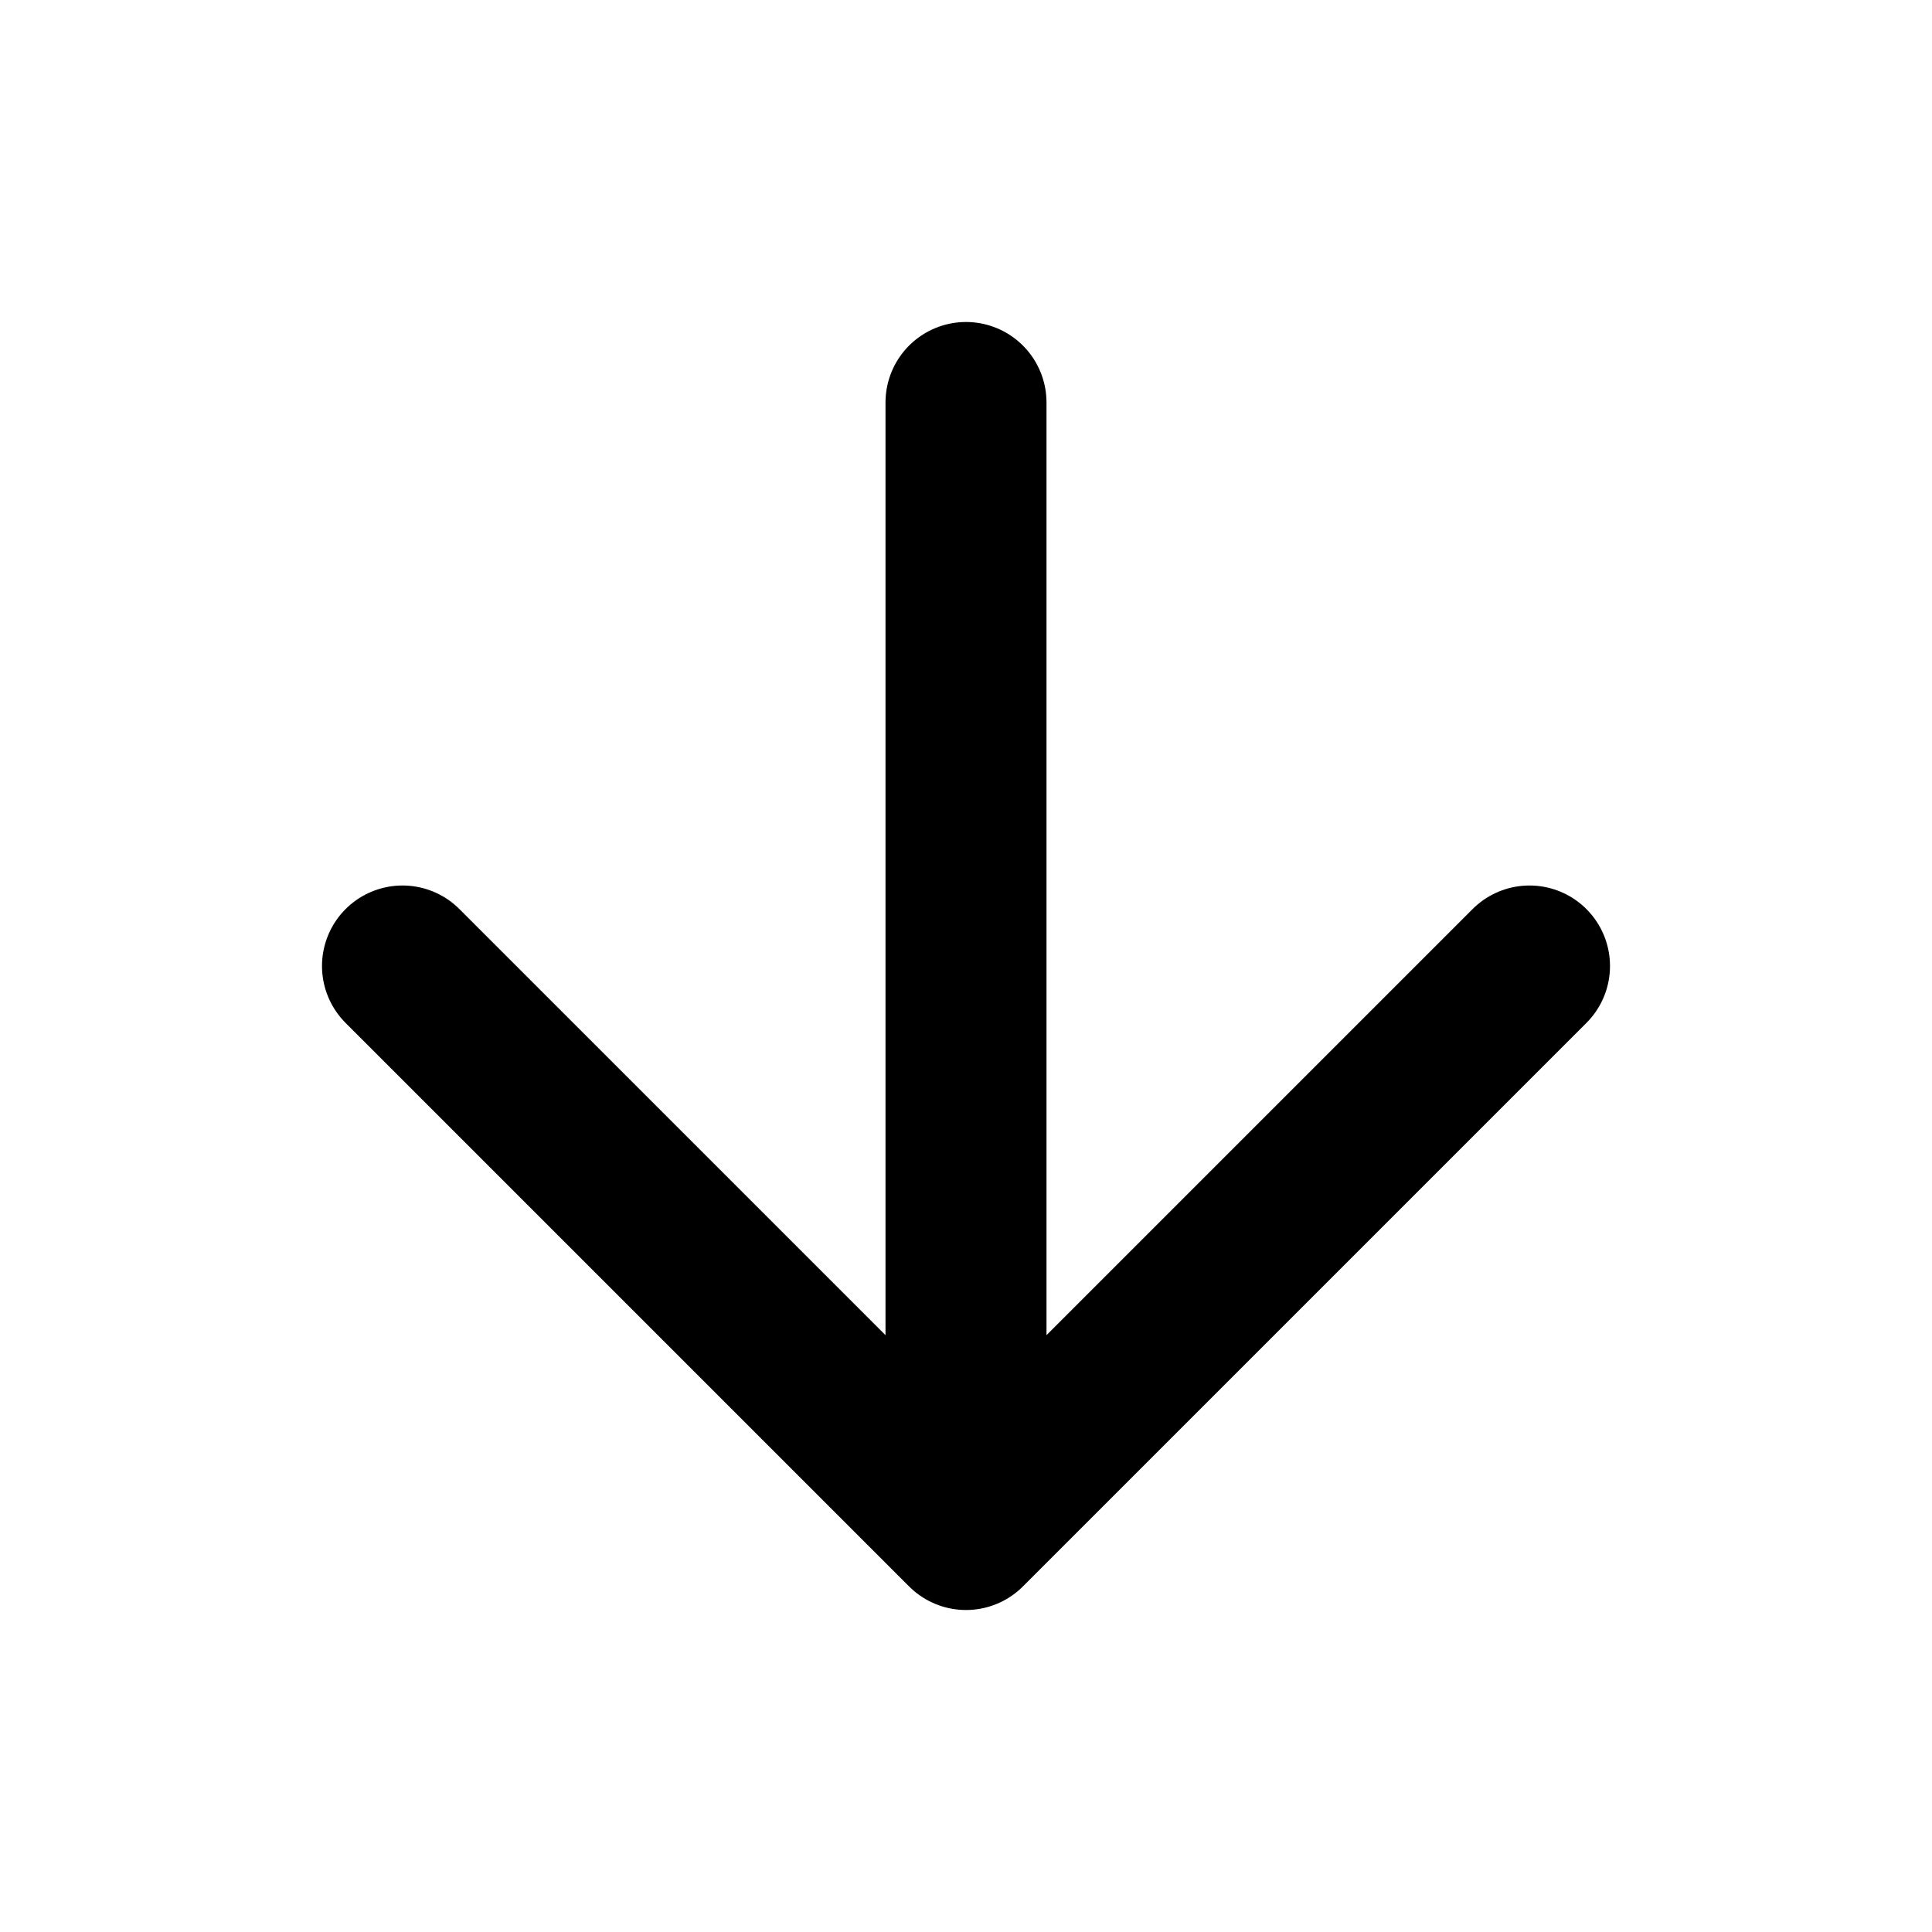
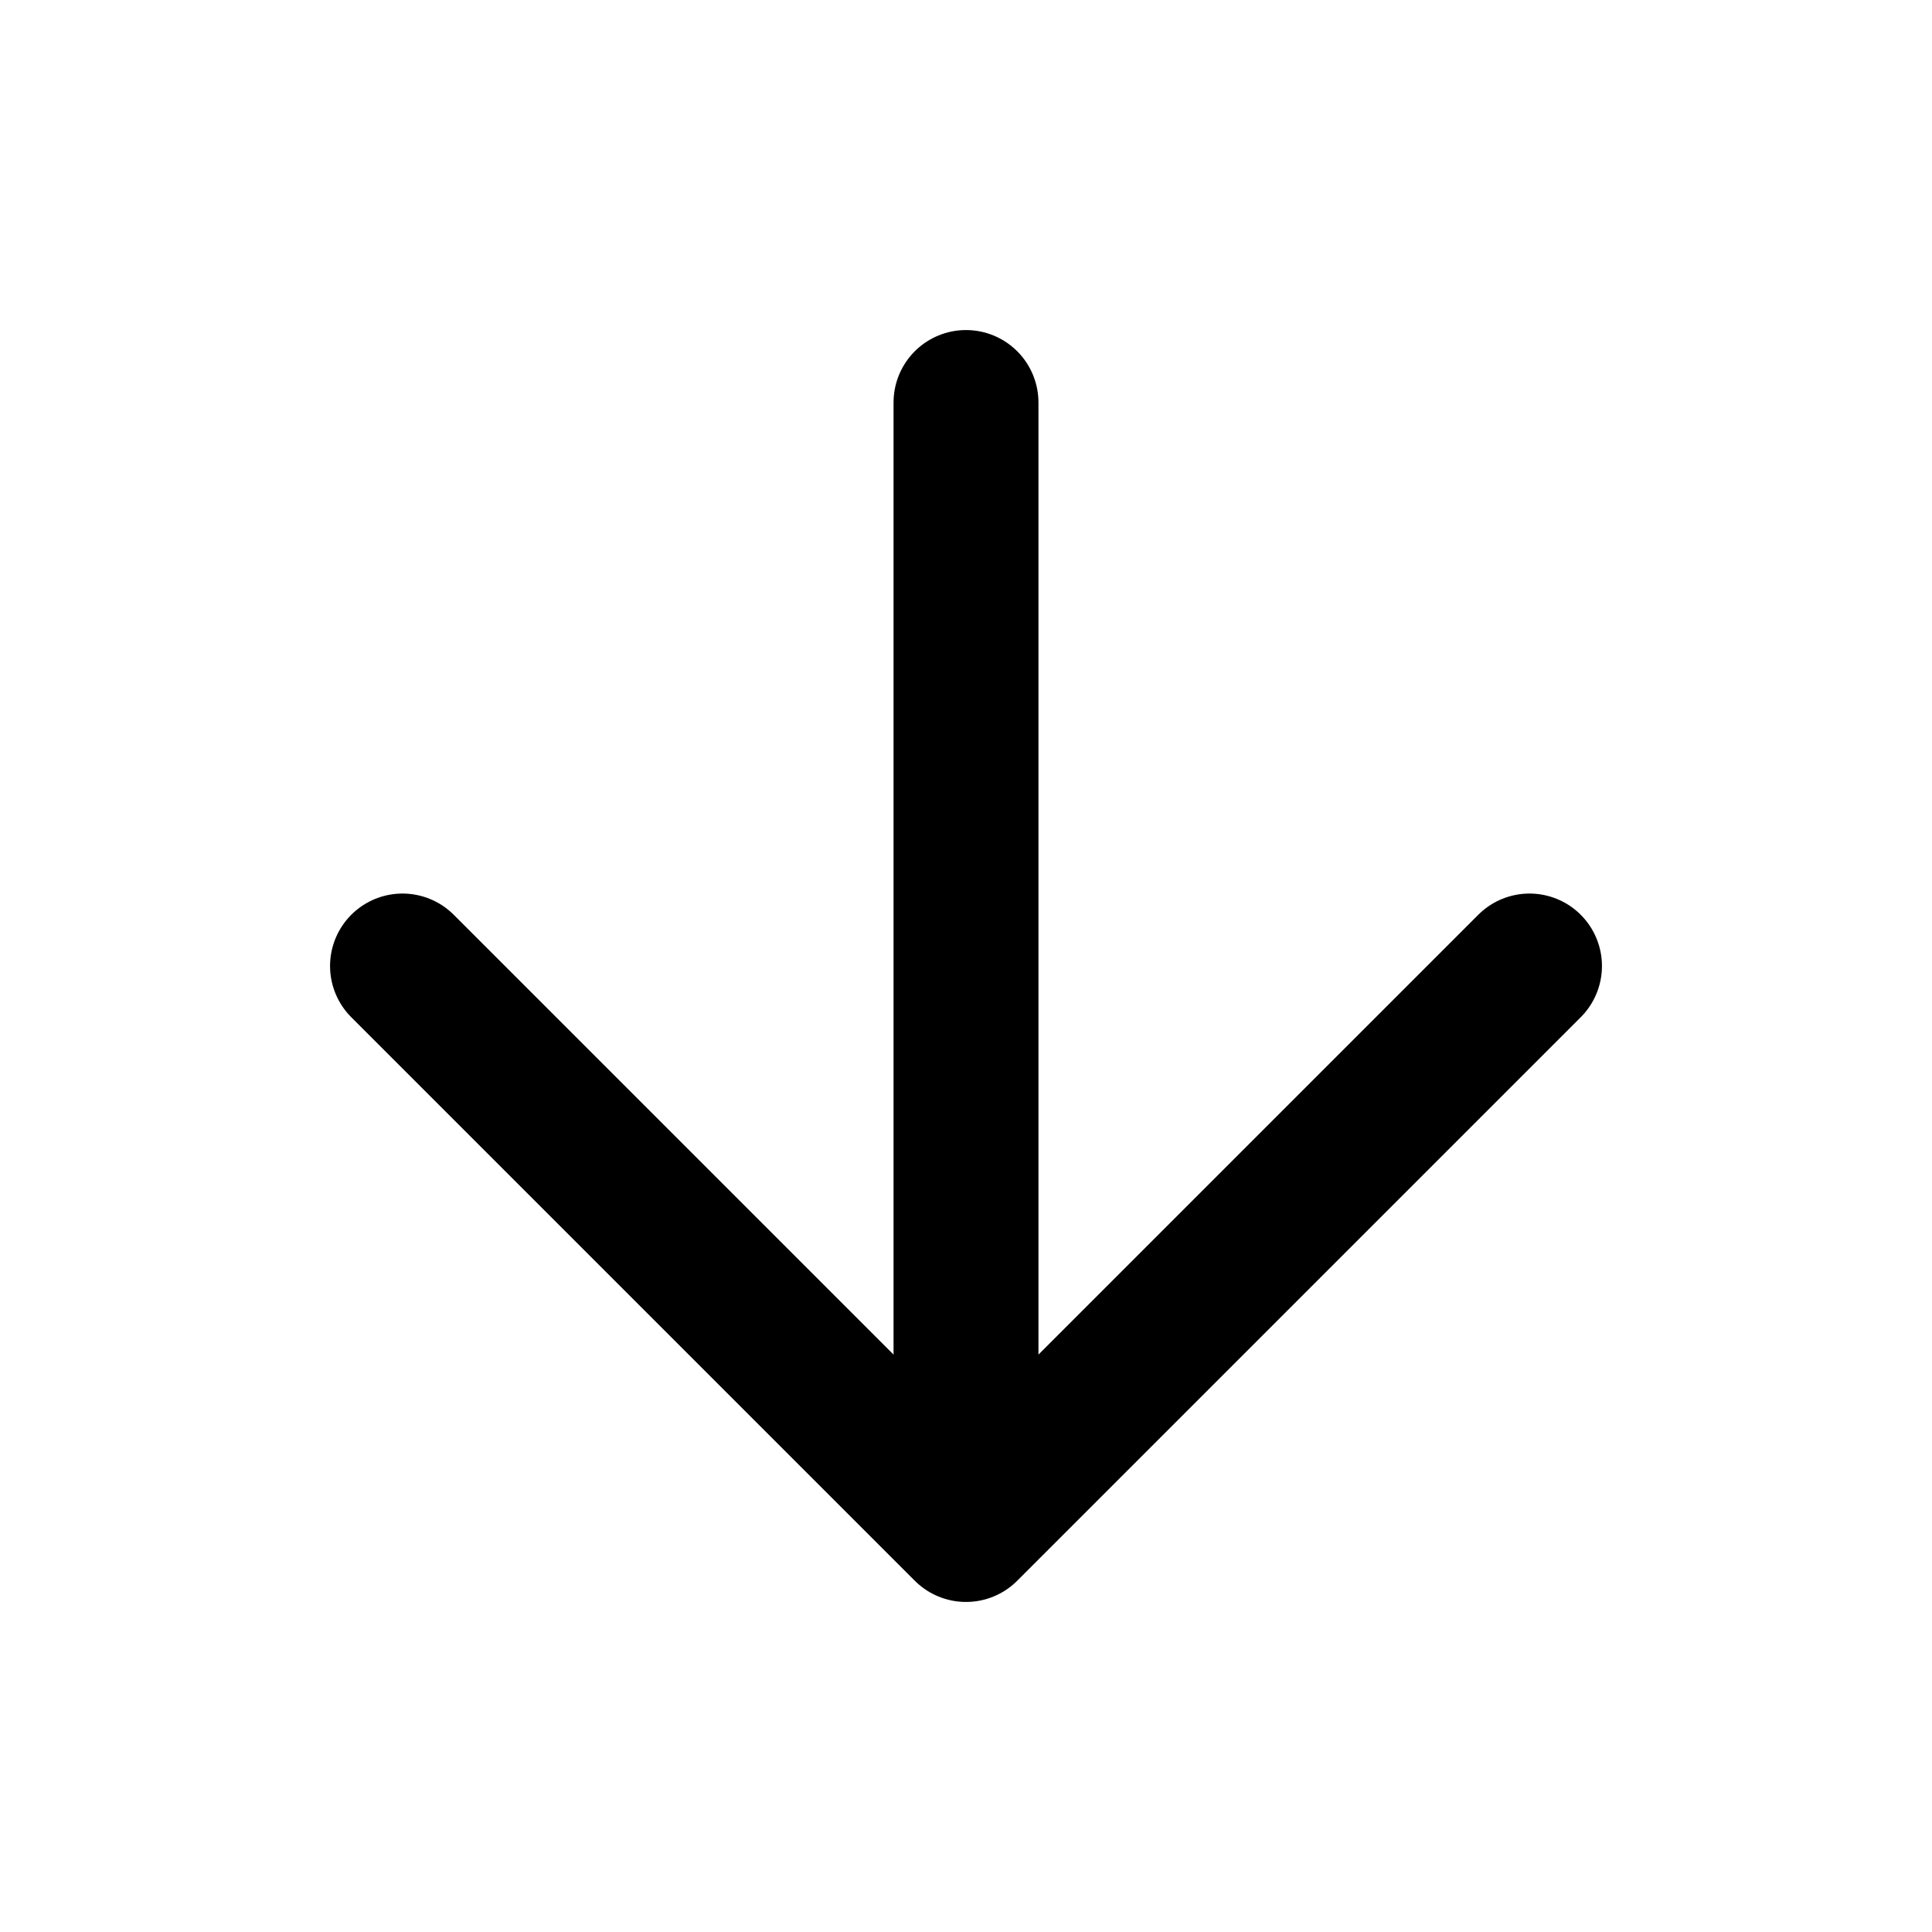
<svg xmlns="http://www.w3.org/2000/svg" preserveAspectRatio="none" overflow="visible" style="display: block;" width="24" height="24" viewBox="0 0 24 24" fill="none">
  <g id="Frame">
-     <path id="Vector" d="M12 5V19M5 12L12 19L19 12" stroke="black" stroke-width="2" stroke-linecap="round" stroke-linejoin="round" />
+     <path id="Vector" d="M12 5V19M5 12L12 19L19 12" stroke="black" stroke-width="1.8" stroke-linecap="round" stroke-linejoin="round" />
  </g>
</svg>
